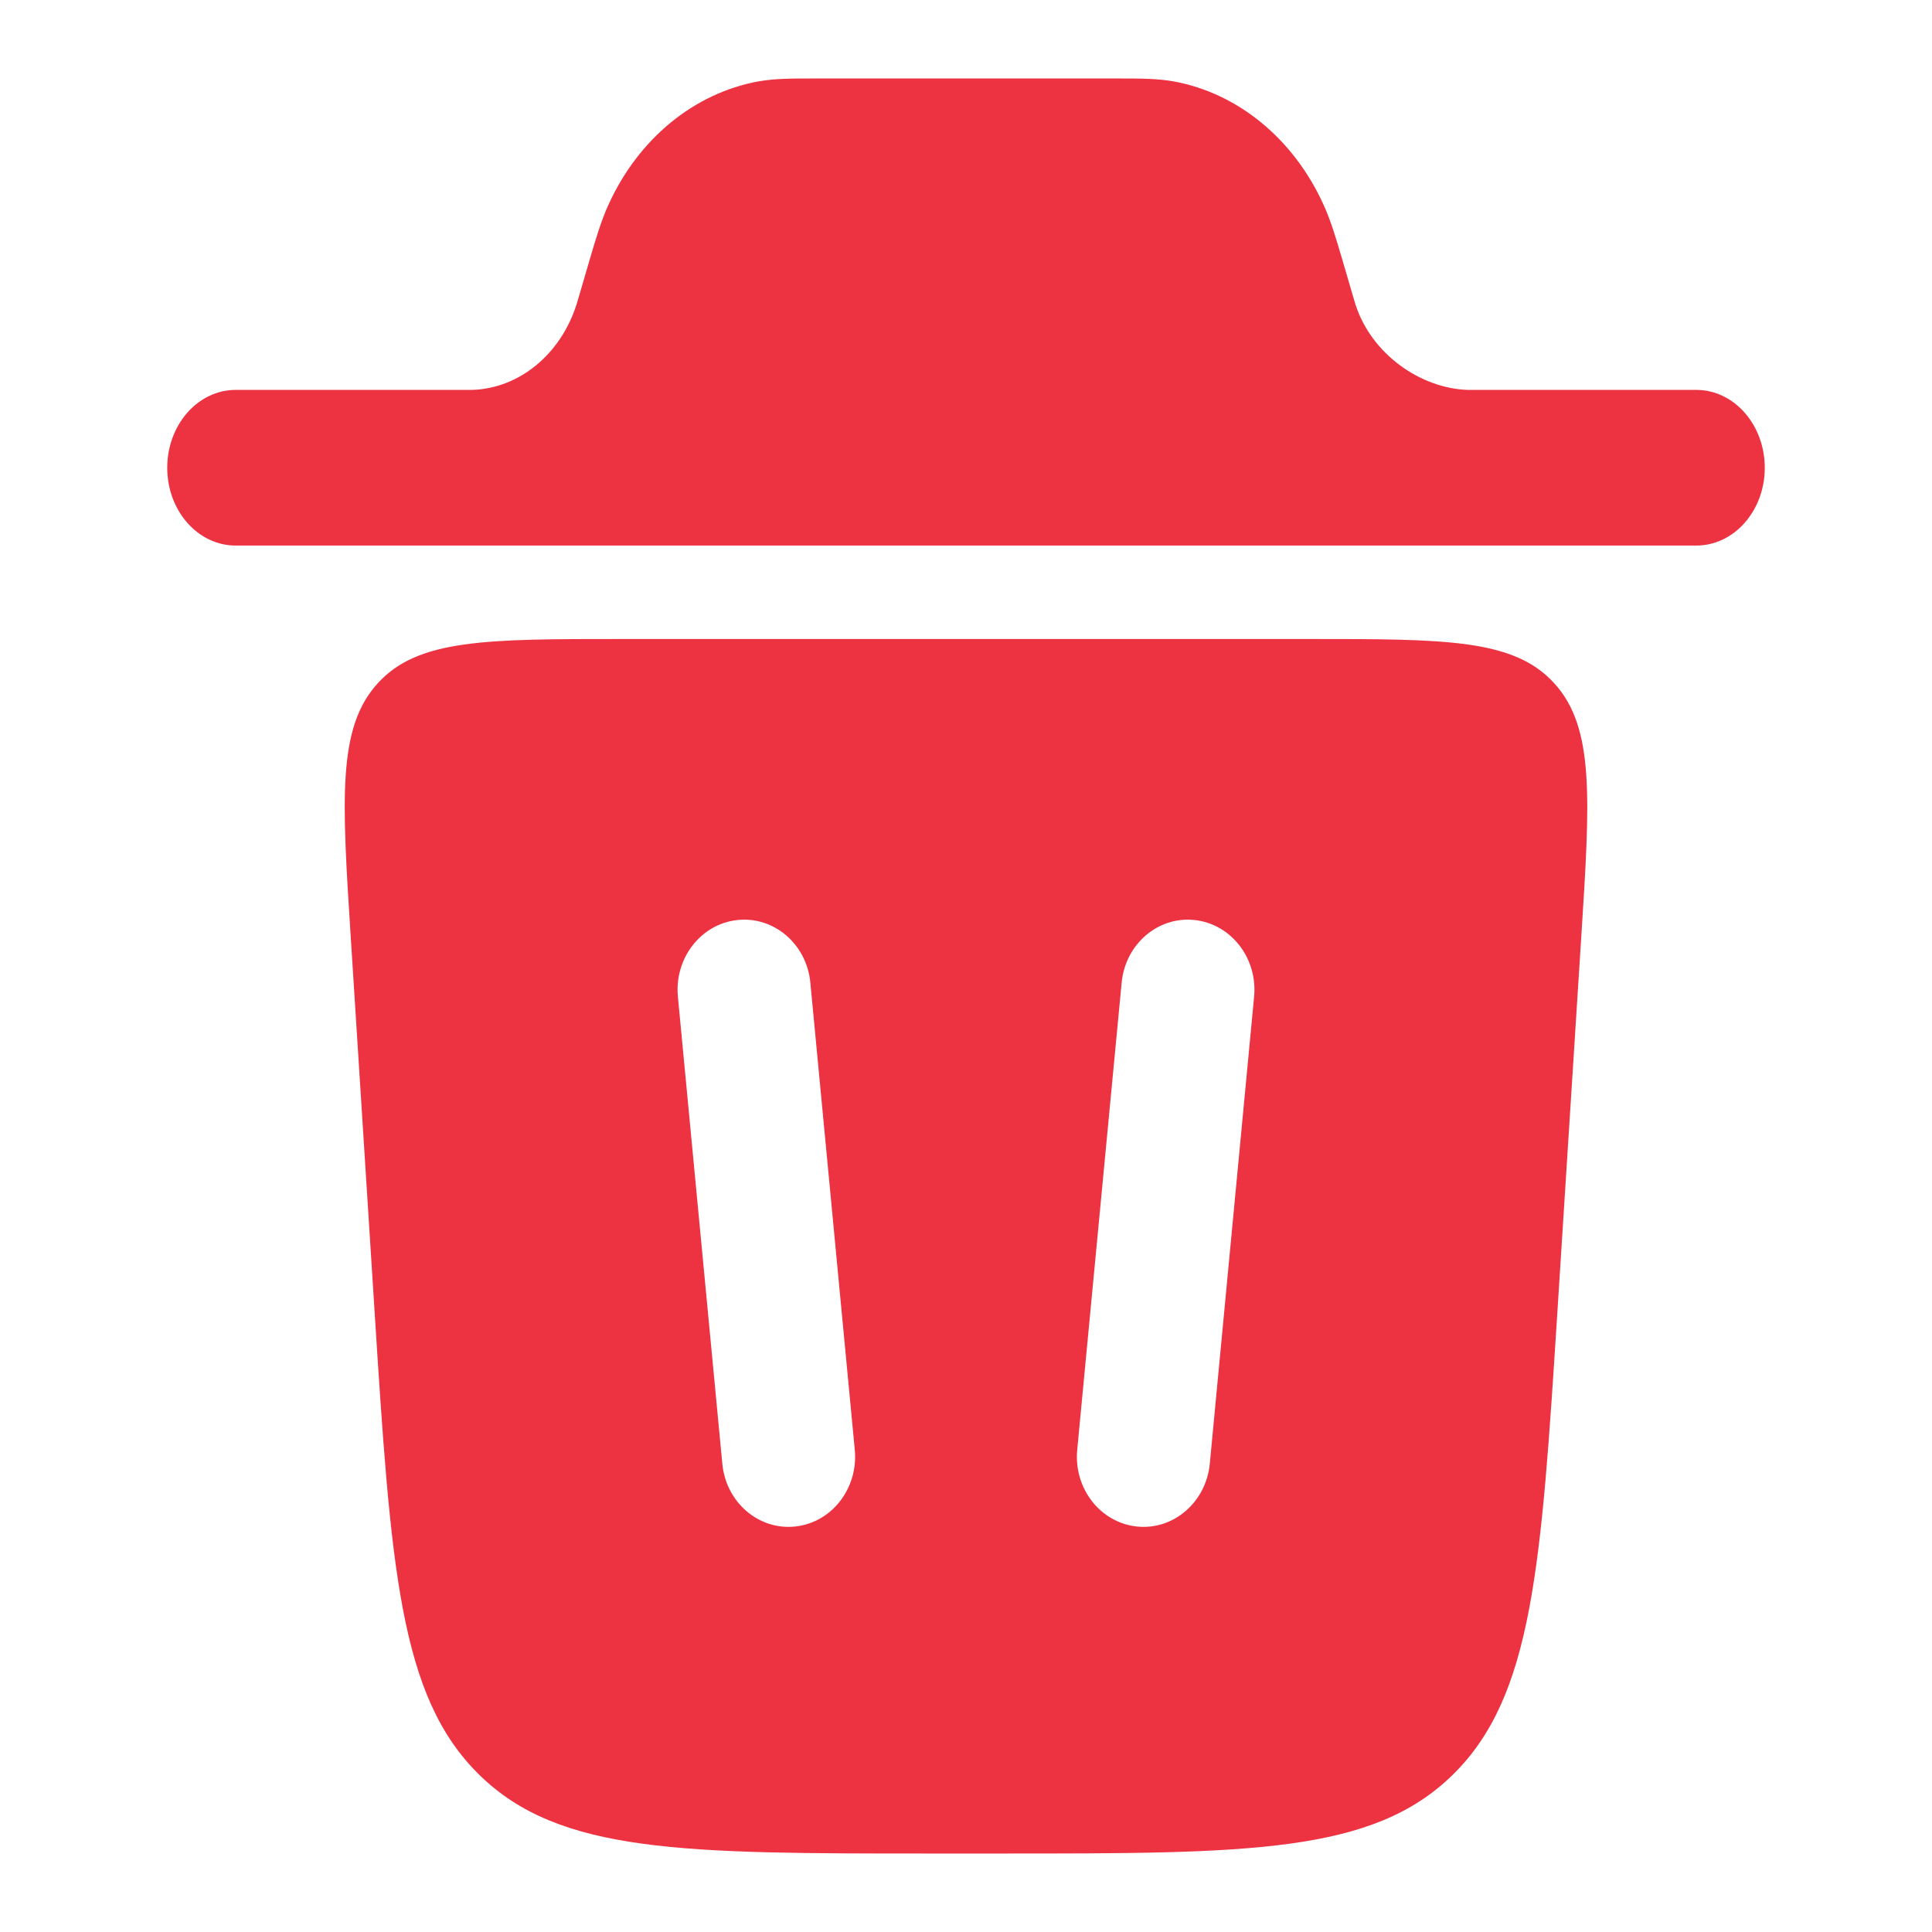
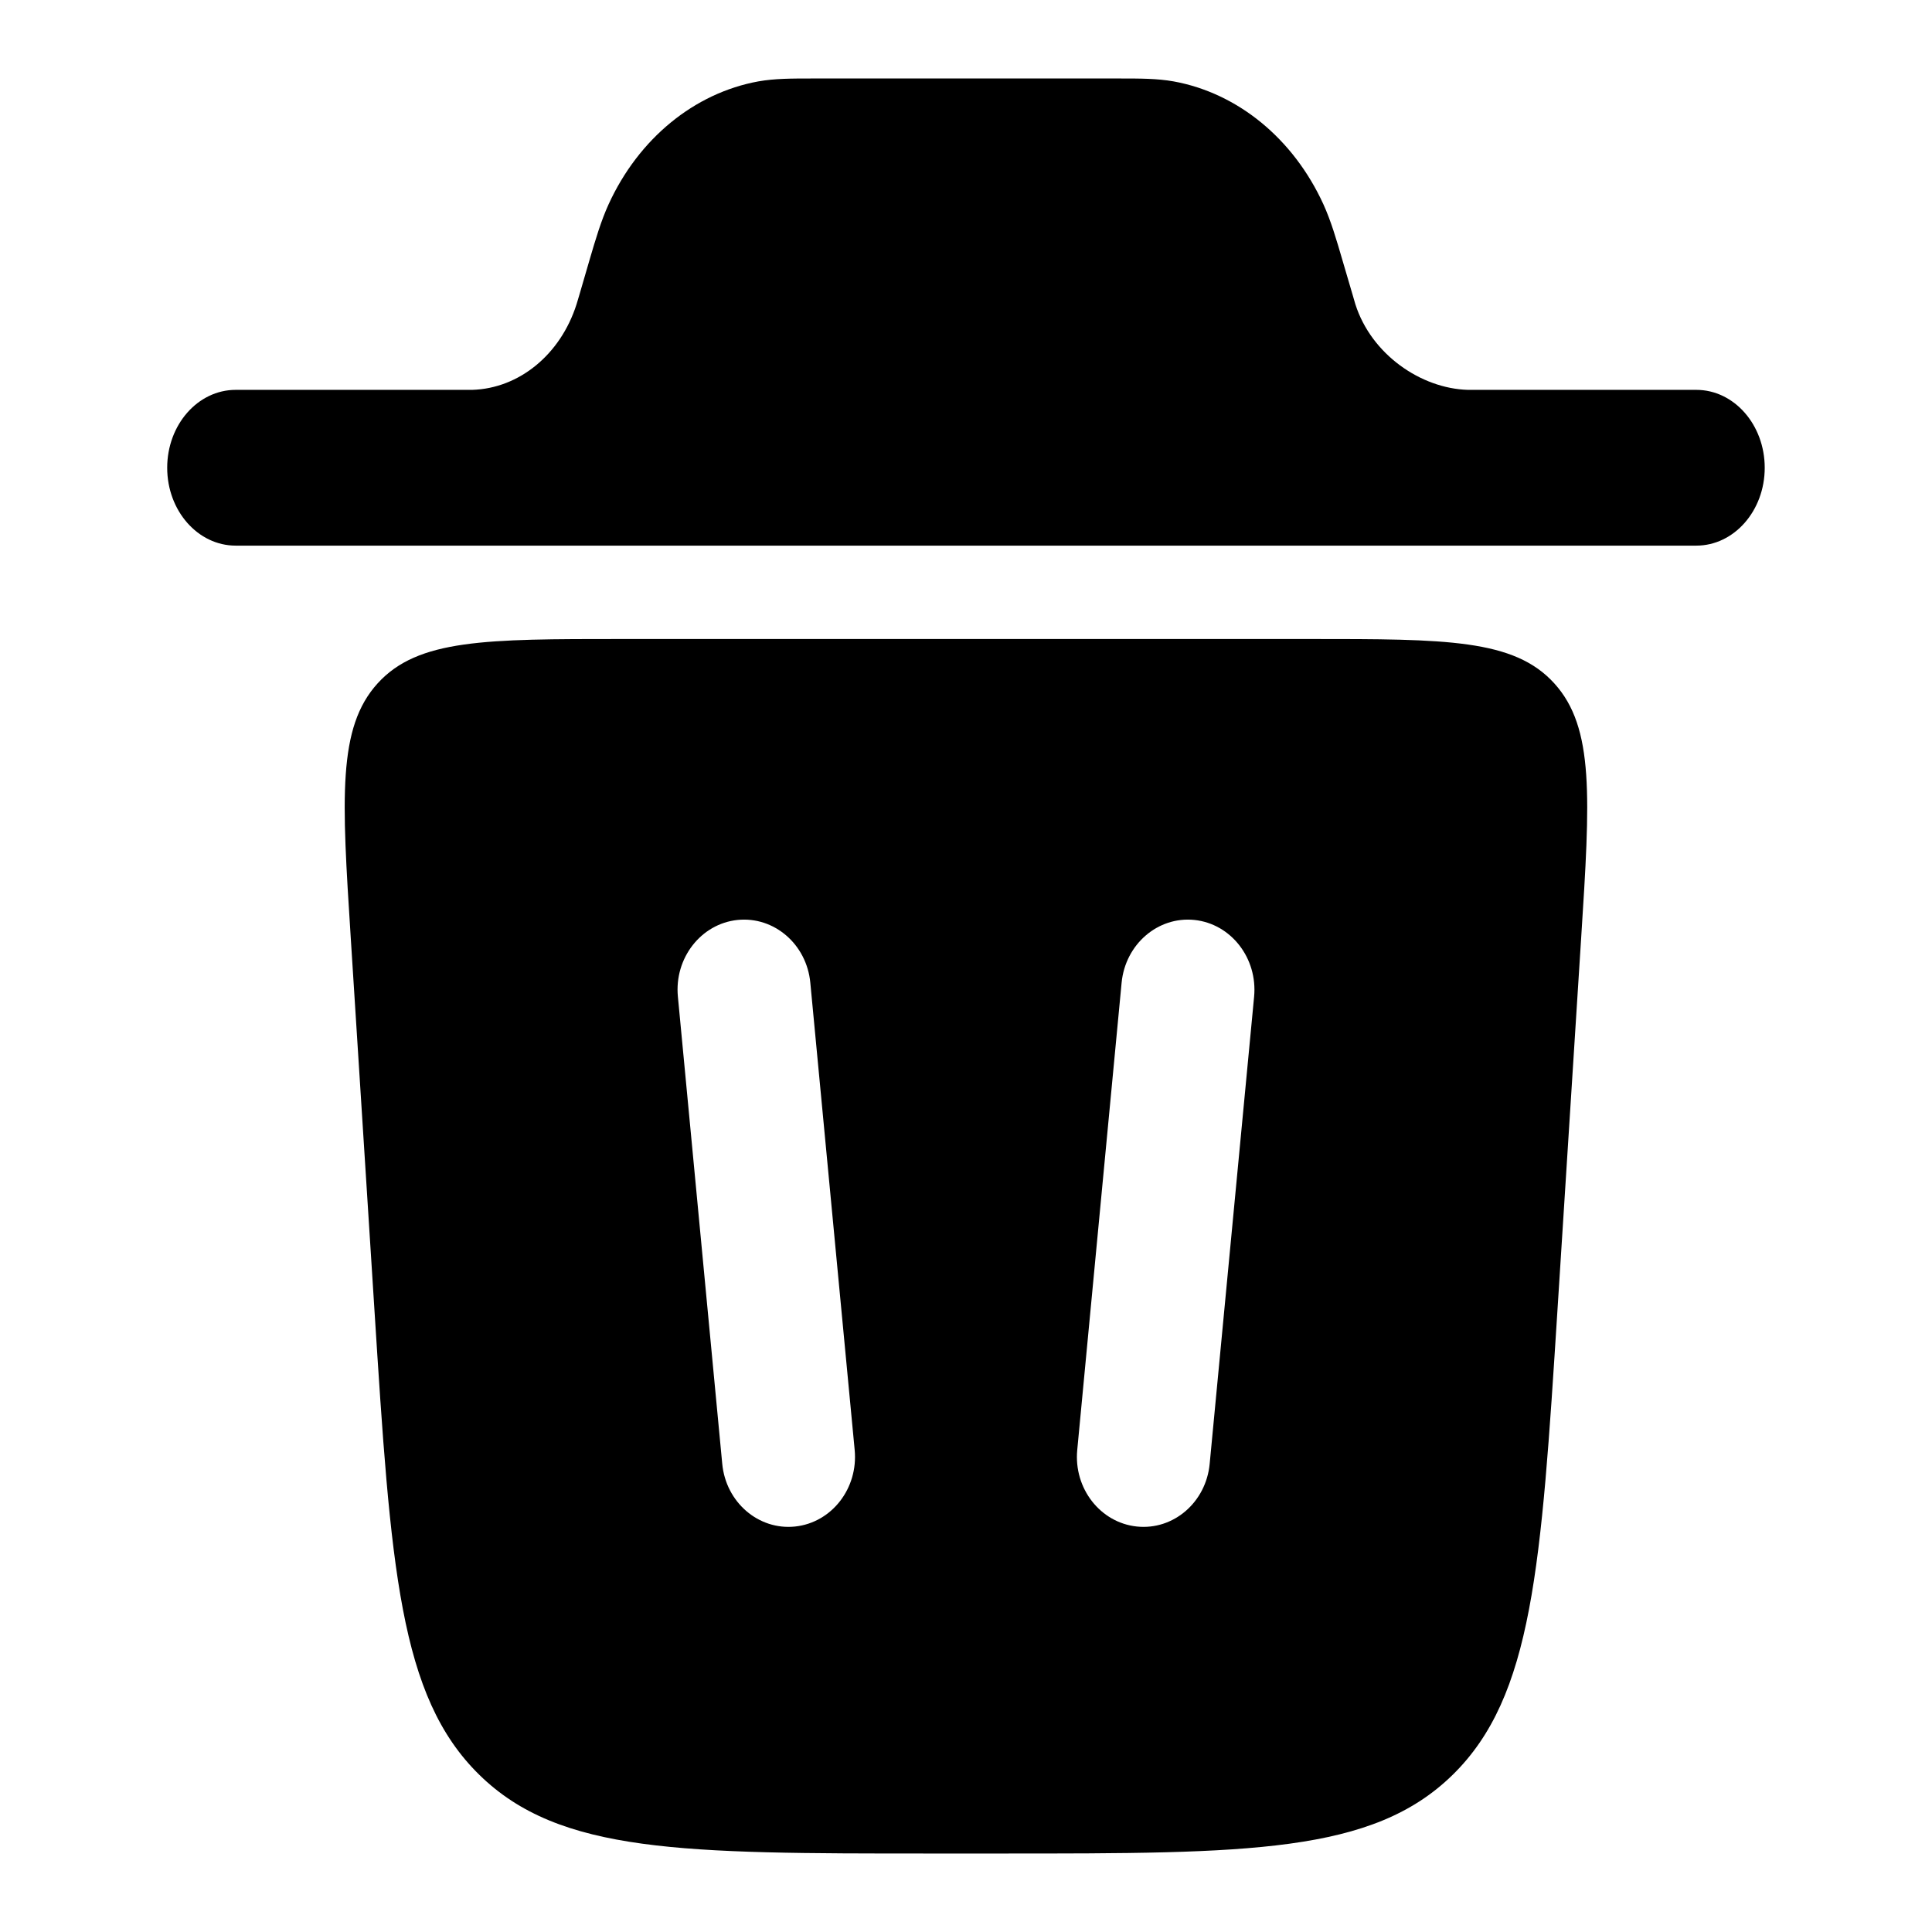
- <svg xmlns="http://www.w3.org/2000/svg" width="16" height="16" viewBox="0 0 16 16" fill="none">
-   <path d="M1.385 3.874C1.385 3.518 1.639 3.229 1.952 3.229L3.91 3.229C4.299 3.217 4.643 2.936 4.775 2.52C4.778 2.509 4.782 2.495 4.797 2.446L4.881 2.159C4.933 1.982 4.978 1.828 5.041 1.691C5.289 1.148 5.749 0.771 6.281 0.674C6.416 0.65 6.558 0.65 6.722 0.65H9.278C9.442 0.65 9.584 0.65 9.719 0.674C10.251 0.771 10.711 1.148 10.959 1.691C11.022 1.828 11.067 1.982 11.119 2.159L11.203 2.446C11.218 2.495 11.222 2.509 11.225 2.52C11.358 2.936 11.769 3.218 12.158 3.229H14.048C14.361 3.229 14.615 3.518 14.615 3.874C14.615 4.23 14.361 4.518 14.048 4.518H1.952C1.639 4.518 1.385 4.23 1.385 3.874Z" fill="#ED3241" />
-   <path fill-rule="evenodd" clip-rule="evenodd" d="M7.703 15.35H8.297C10.343 15.35 11.365 15.35 12.03 14.699C12.695 14.048 12.763 12.979 12.899 10.843L13.095 7.765C13.169 6.606 13.206 6.026 12.872 5.659C12.539 5.292 11.975 5.292 10.849 5.292H5.151C4.025 5.292 3.461 5.292 3.128 5.659C2.794 6.026 2.831 6.606 2.905 7.765L3.101 10.843C3.237 12.979 3.305 14.048 3.97 14.699C4.635 15.35 5.658 15.35 7.703 15.35ZM6.711 8.138C6.681 7.82 6.411 7.587 6.108 7.619C5.805 7.651 5.584 7.935 5.614 8.254L5.982 12.122C6.012 12.441 6.282 12.674 6.585 12.642C6.888 12.61 7.109 12.326 7.079 12.007L6.711 8.138ZM9.892 7.619C10.195 7.651 10.416 7.935 10.386 8.254L10.019 12.122C9.988 12.441 9.718 12.674 9.415 12.642C9.112 12.61 8.891 12.326 8.921 12.007L9.289 8.138C9.319 7.82 9.589 7.587 9.892 7.619Z" fill="#ED3241" />
+ <svg xmlns="http://www.w3.org/2000/svg" width="24" height="24" viewBox="0 0 24 24" fill="currentColor">
+   <path d="M2.928 4.843C2.458 4.843 2.077 5.276 2.077 5.811C2.077 6.345 2.458 6.778 2.928 6.778H21.072C21.541 6.778 21.922 6.345 21.922 5.811C21.922 5.276 21.541 4.843 21.072 4.843H18.236C17.653 4.827 17.036 4.404 16.837 3.78C16.832 3.764 16.826 3.743 16.805 3.67L16.678 3.238C16.601 2.973 16.533 2.742 16.439 2.536C16.066 1.722 15.376 1.156 14.578 1.011C14.376 0.975 14.162 0.975 13.917 0.975H10.082C9.837 0.975 9.623 0.975 9.421 1.011C8.624 1.156 7.934 1.722 7.561 2.536C7.467 2.742 7.399 2.971 7.322 3.234L7.195 3.67C7.173 3.743 7.167 3.764 7.162 3.78C6.963 4.404 6.449 4.826 5.865 4.843L2.928 4.843Z" fill="currentColor" />
+   <path fill-rule="evenodd" clip-rule="evenodd" d="M12.445 23.025H11.554C8.486 23.025 6.952 23.025 5.955 22.048C4.957 21.072 4.855 19.47 4.651 16.266L4.357 11.648C4.246 9.91 4.191 9.04 4.691 8.489C5.192 7.938 6.037 7.938 7.726 7.938H16.273C17.963 7.938 18.808 7.938 19.308 8.489C19.808 9.04 19.753 9.909 19.642 11.648L19.348 16.265C19.144 19.469 19.042 21.072 18.045 22.048C17.047 23.025 15.513 23.025 12.445 23.025ZM9.161 11.428C9.616 11.381 10.021 11.73 10.066 12.208L10.617 18.011C10.663 18.489 10.331 18.915 9.877 18.963C9.423 19.011 9.017 18.662 8.972 18.184L8.421 12.381C8.375 11.903 8.707 11.476 9.161 11.428ZM15.579 12.381C15.624 11.903 15.293 11.476 14.838 11.428C14.384 11.381 13.979 11.73 13.933 12.208L13.382 18.011C13.336 18.489 13.668 18.915 14.122 18.963C14.577 19.011 14.982 18.662 15.027 18.184L15.579 12.381Z" fill="currentColor" />
</svg>
